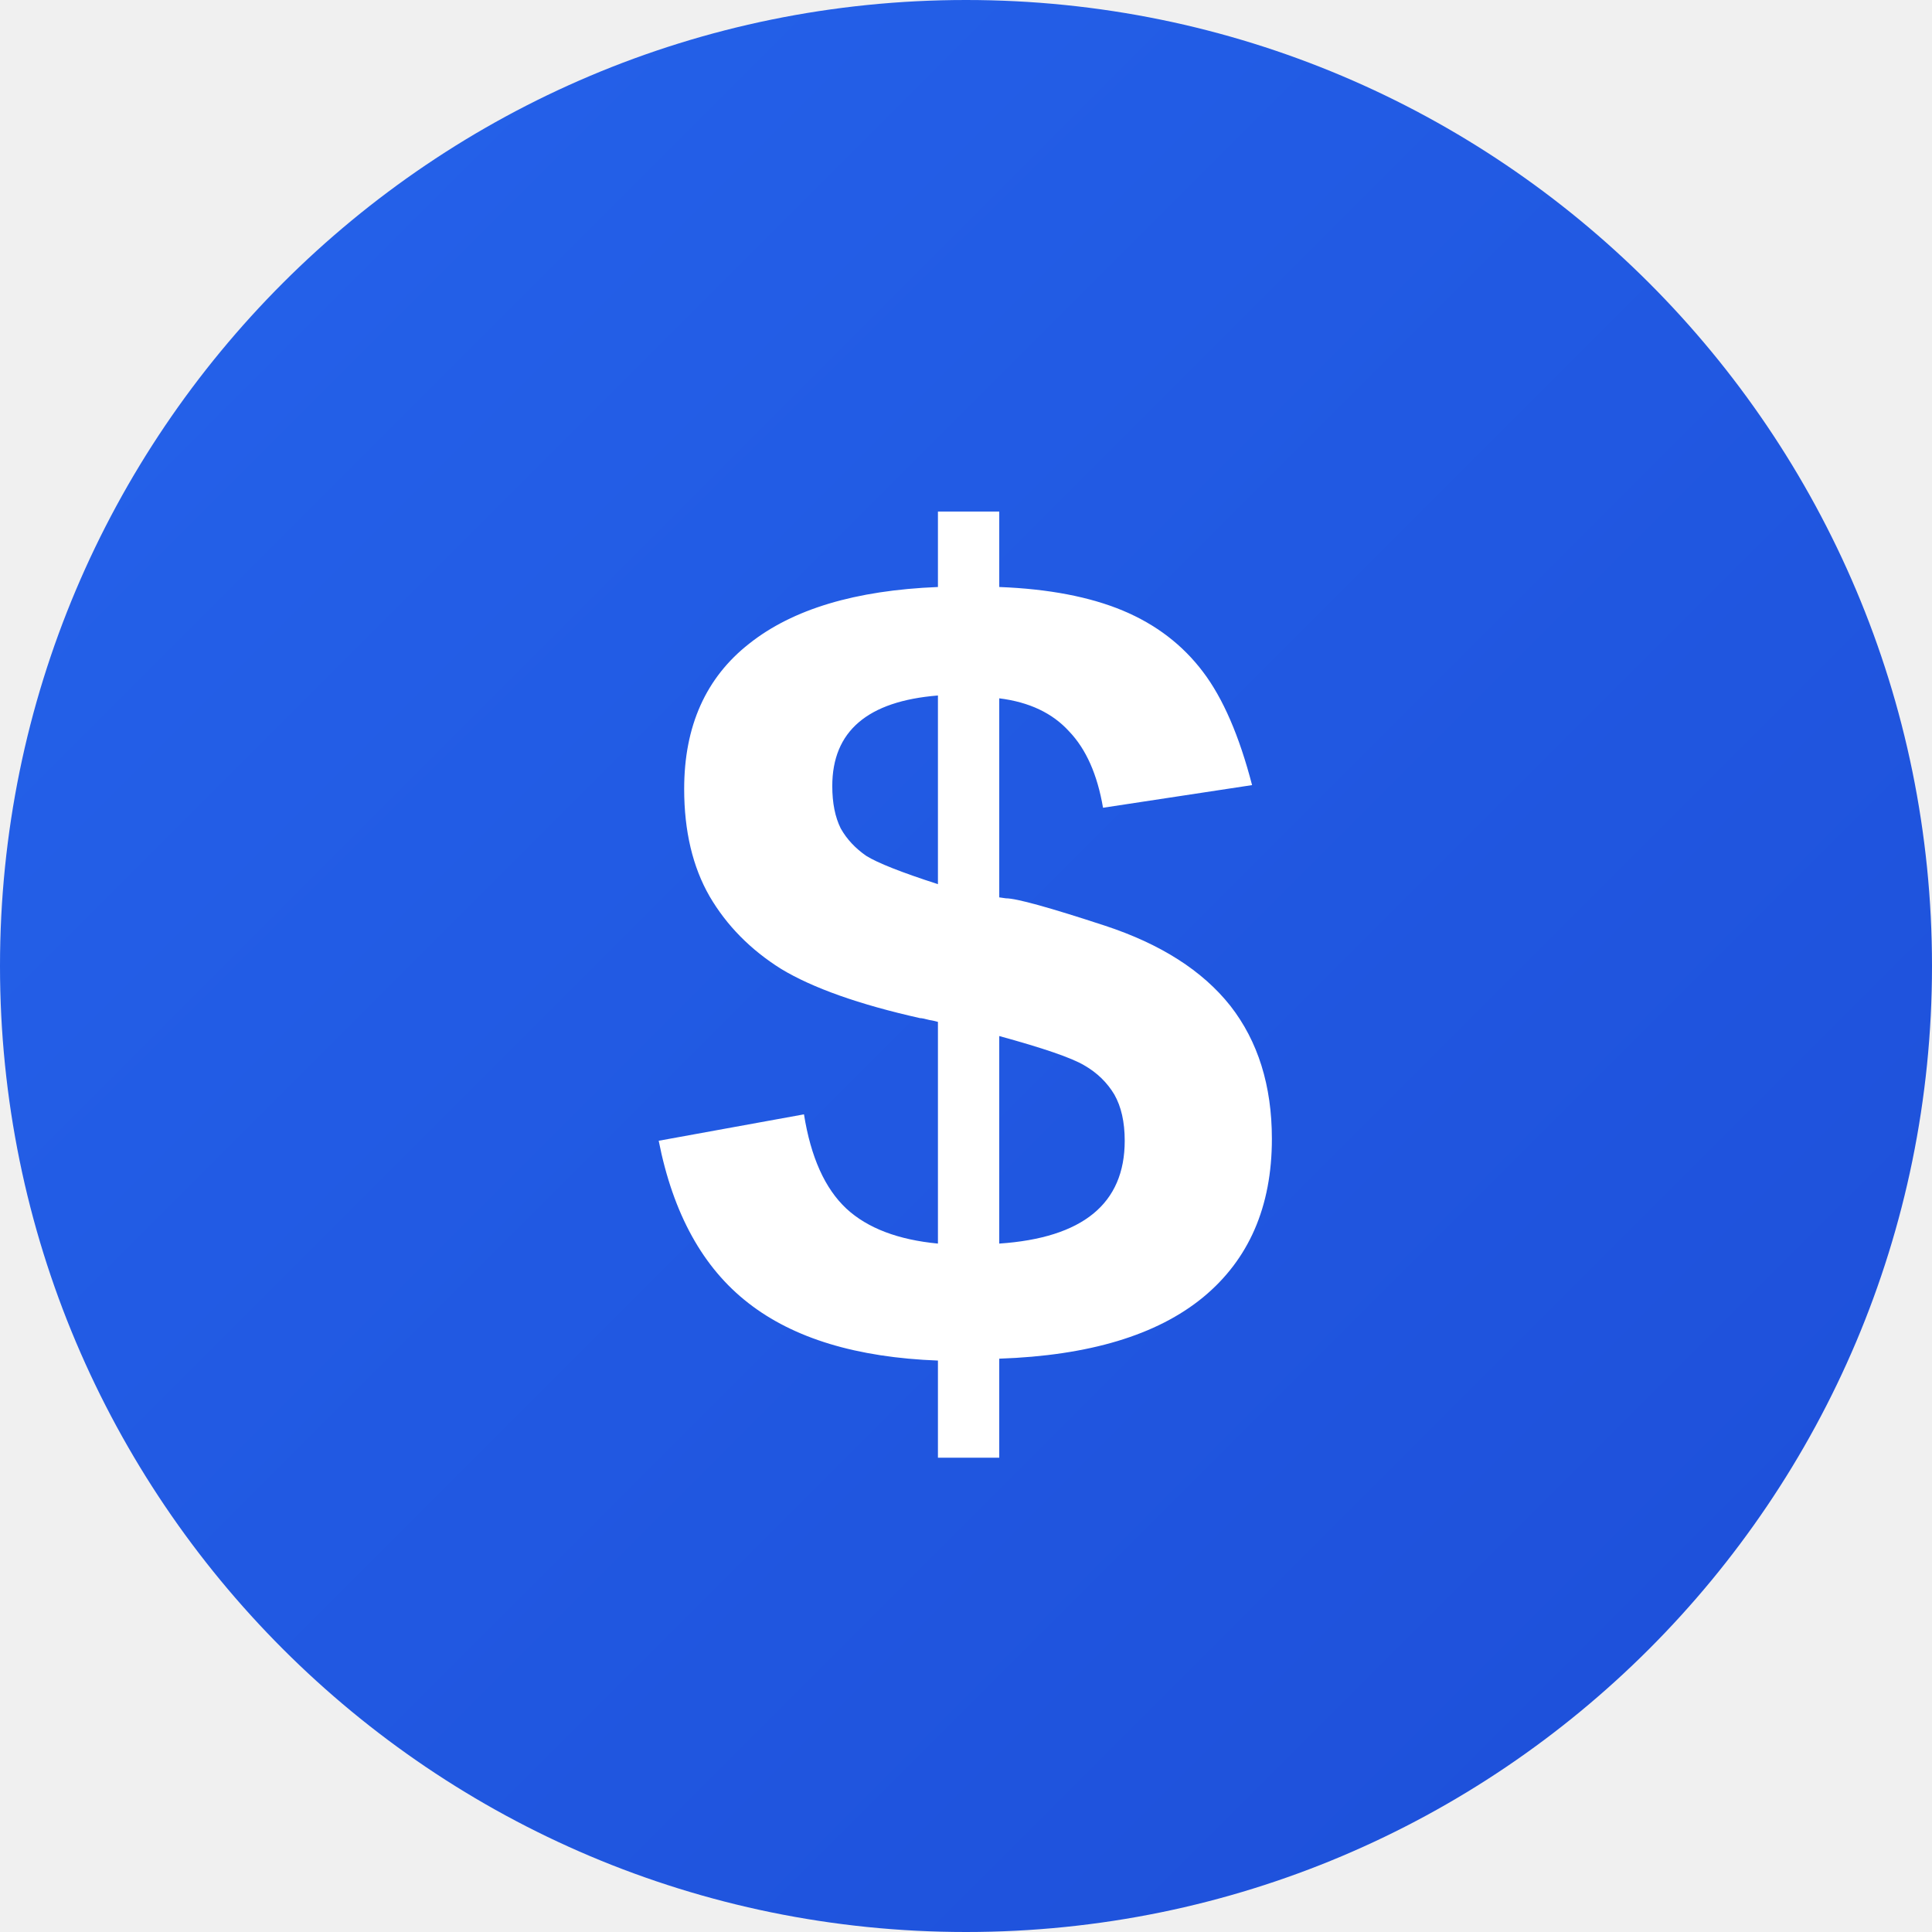
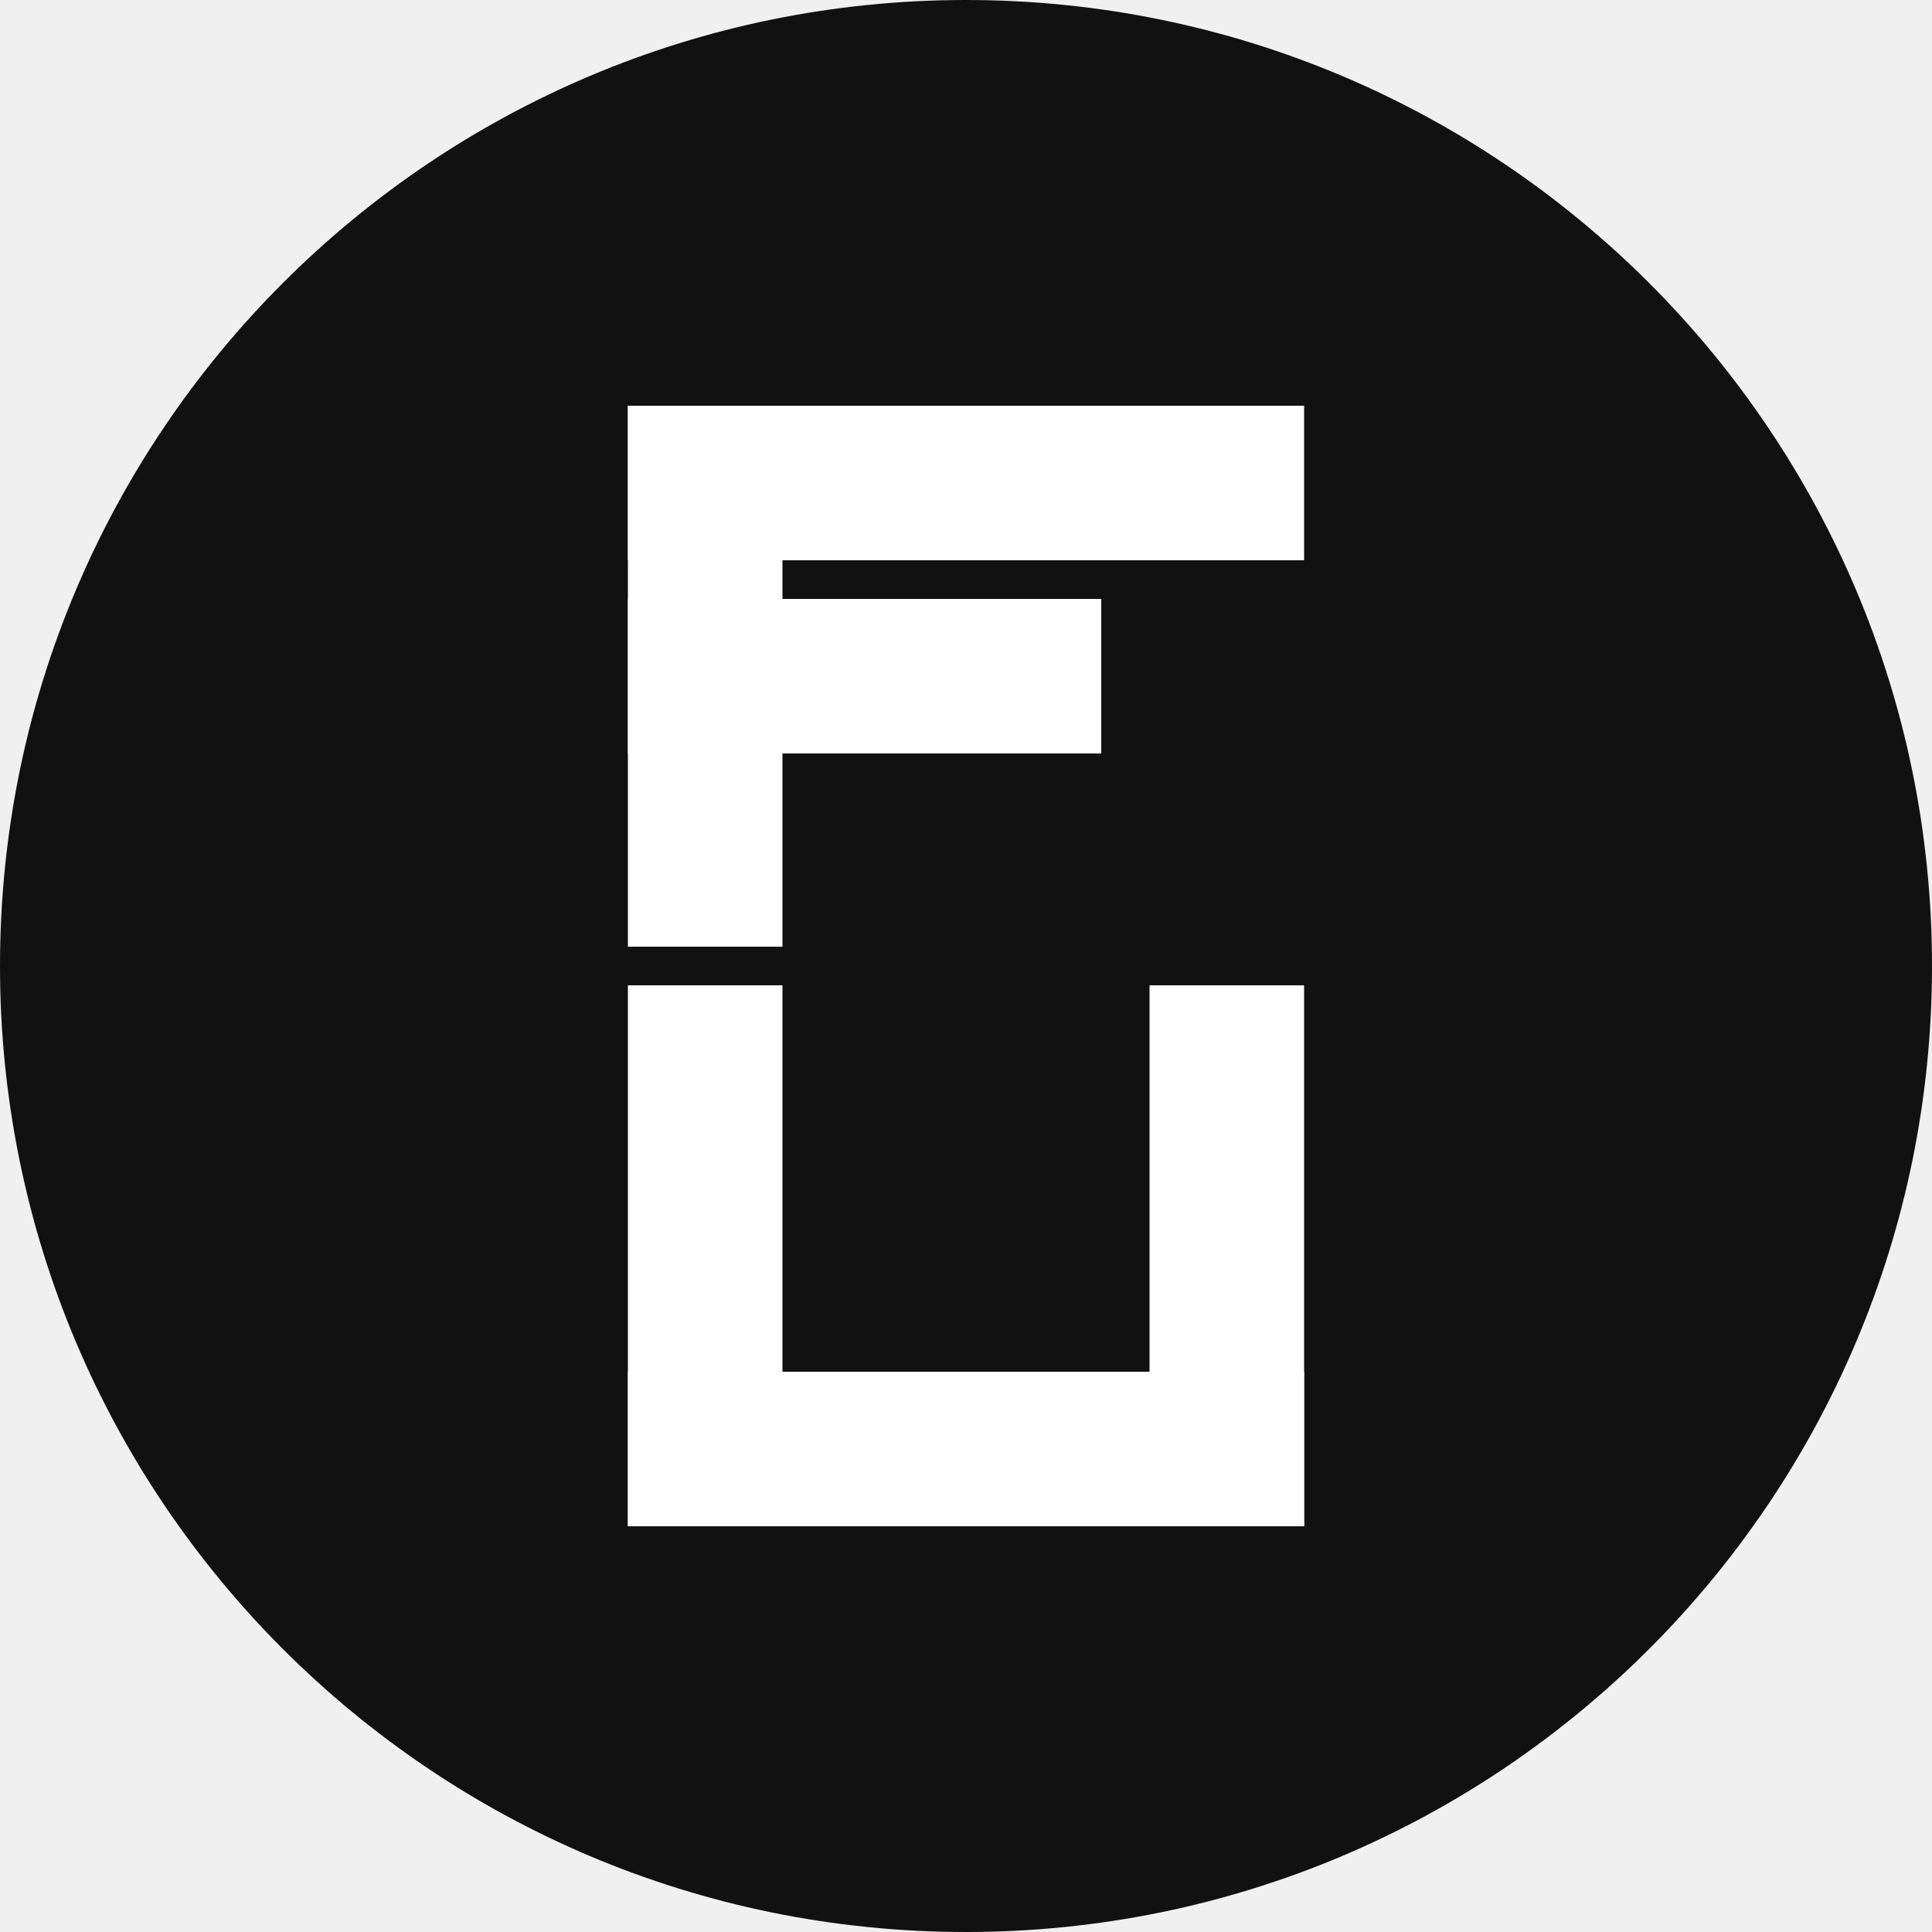
<svg xmlns="http://www.w3.org/2000/svg" width="32" height="32" viewBox="0 0 32 32">
-   <defs>
-     <linearGradient id="grad32" x1="0%" y1="0%" x2="100%" y2="100%">
-       <stop offset="0%" style="stop-color:#2563eb;stop-opacity:1" />
-       <stop offset="100%" style="stop-color:#1d4ed8;stop-opacity:1" />
-     </linearGradient>
-   </defs>
-   <circle cx="16" cy="16" r="16" fill="url(#grad32)" />
-   <text x="16" y="22.72" font-family="Arial, sans-serif" font-size="19.2" font-weight="bold" fill="white" text-anchor="middle">$</text>
+   <circle cx="16" cy="16" r="16" fill="#111111" />
+   <g id="letter-f">
+     <rect x="10.4" y="6.72" width="2.56" height="8.96" fill="white" />
+     <rect x="10.4" y="6.72" width="11.2" height="2.56" fill="white" />
+     <rect x="10.4" y="9.92" width="7.84" height="2.56" fill="white" />
+   </g>
+   <g id="letter-u">
+     <rect x="10.4" y="16.32" width="2.56" height="8.96" fill="white" />
+     <rect x="19.04" y="16.32" width="2.56" height="8.96" fill="white" />
+     <rect x="10.4" y="22.72" width="11.2" height="2.56" fill="white" />
+   </g>
</svg>
